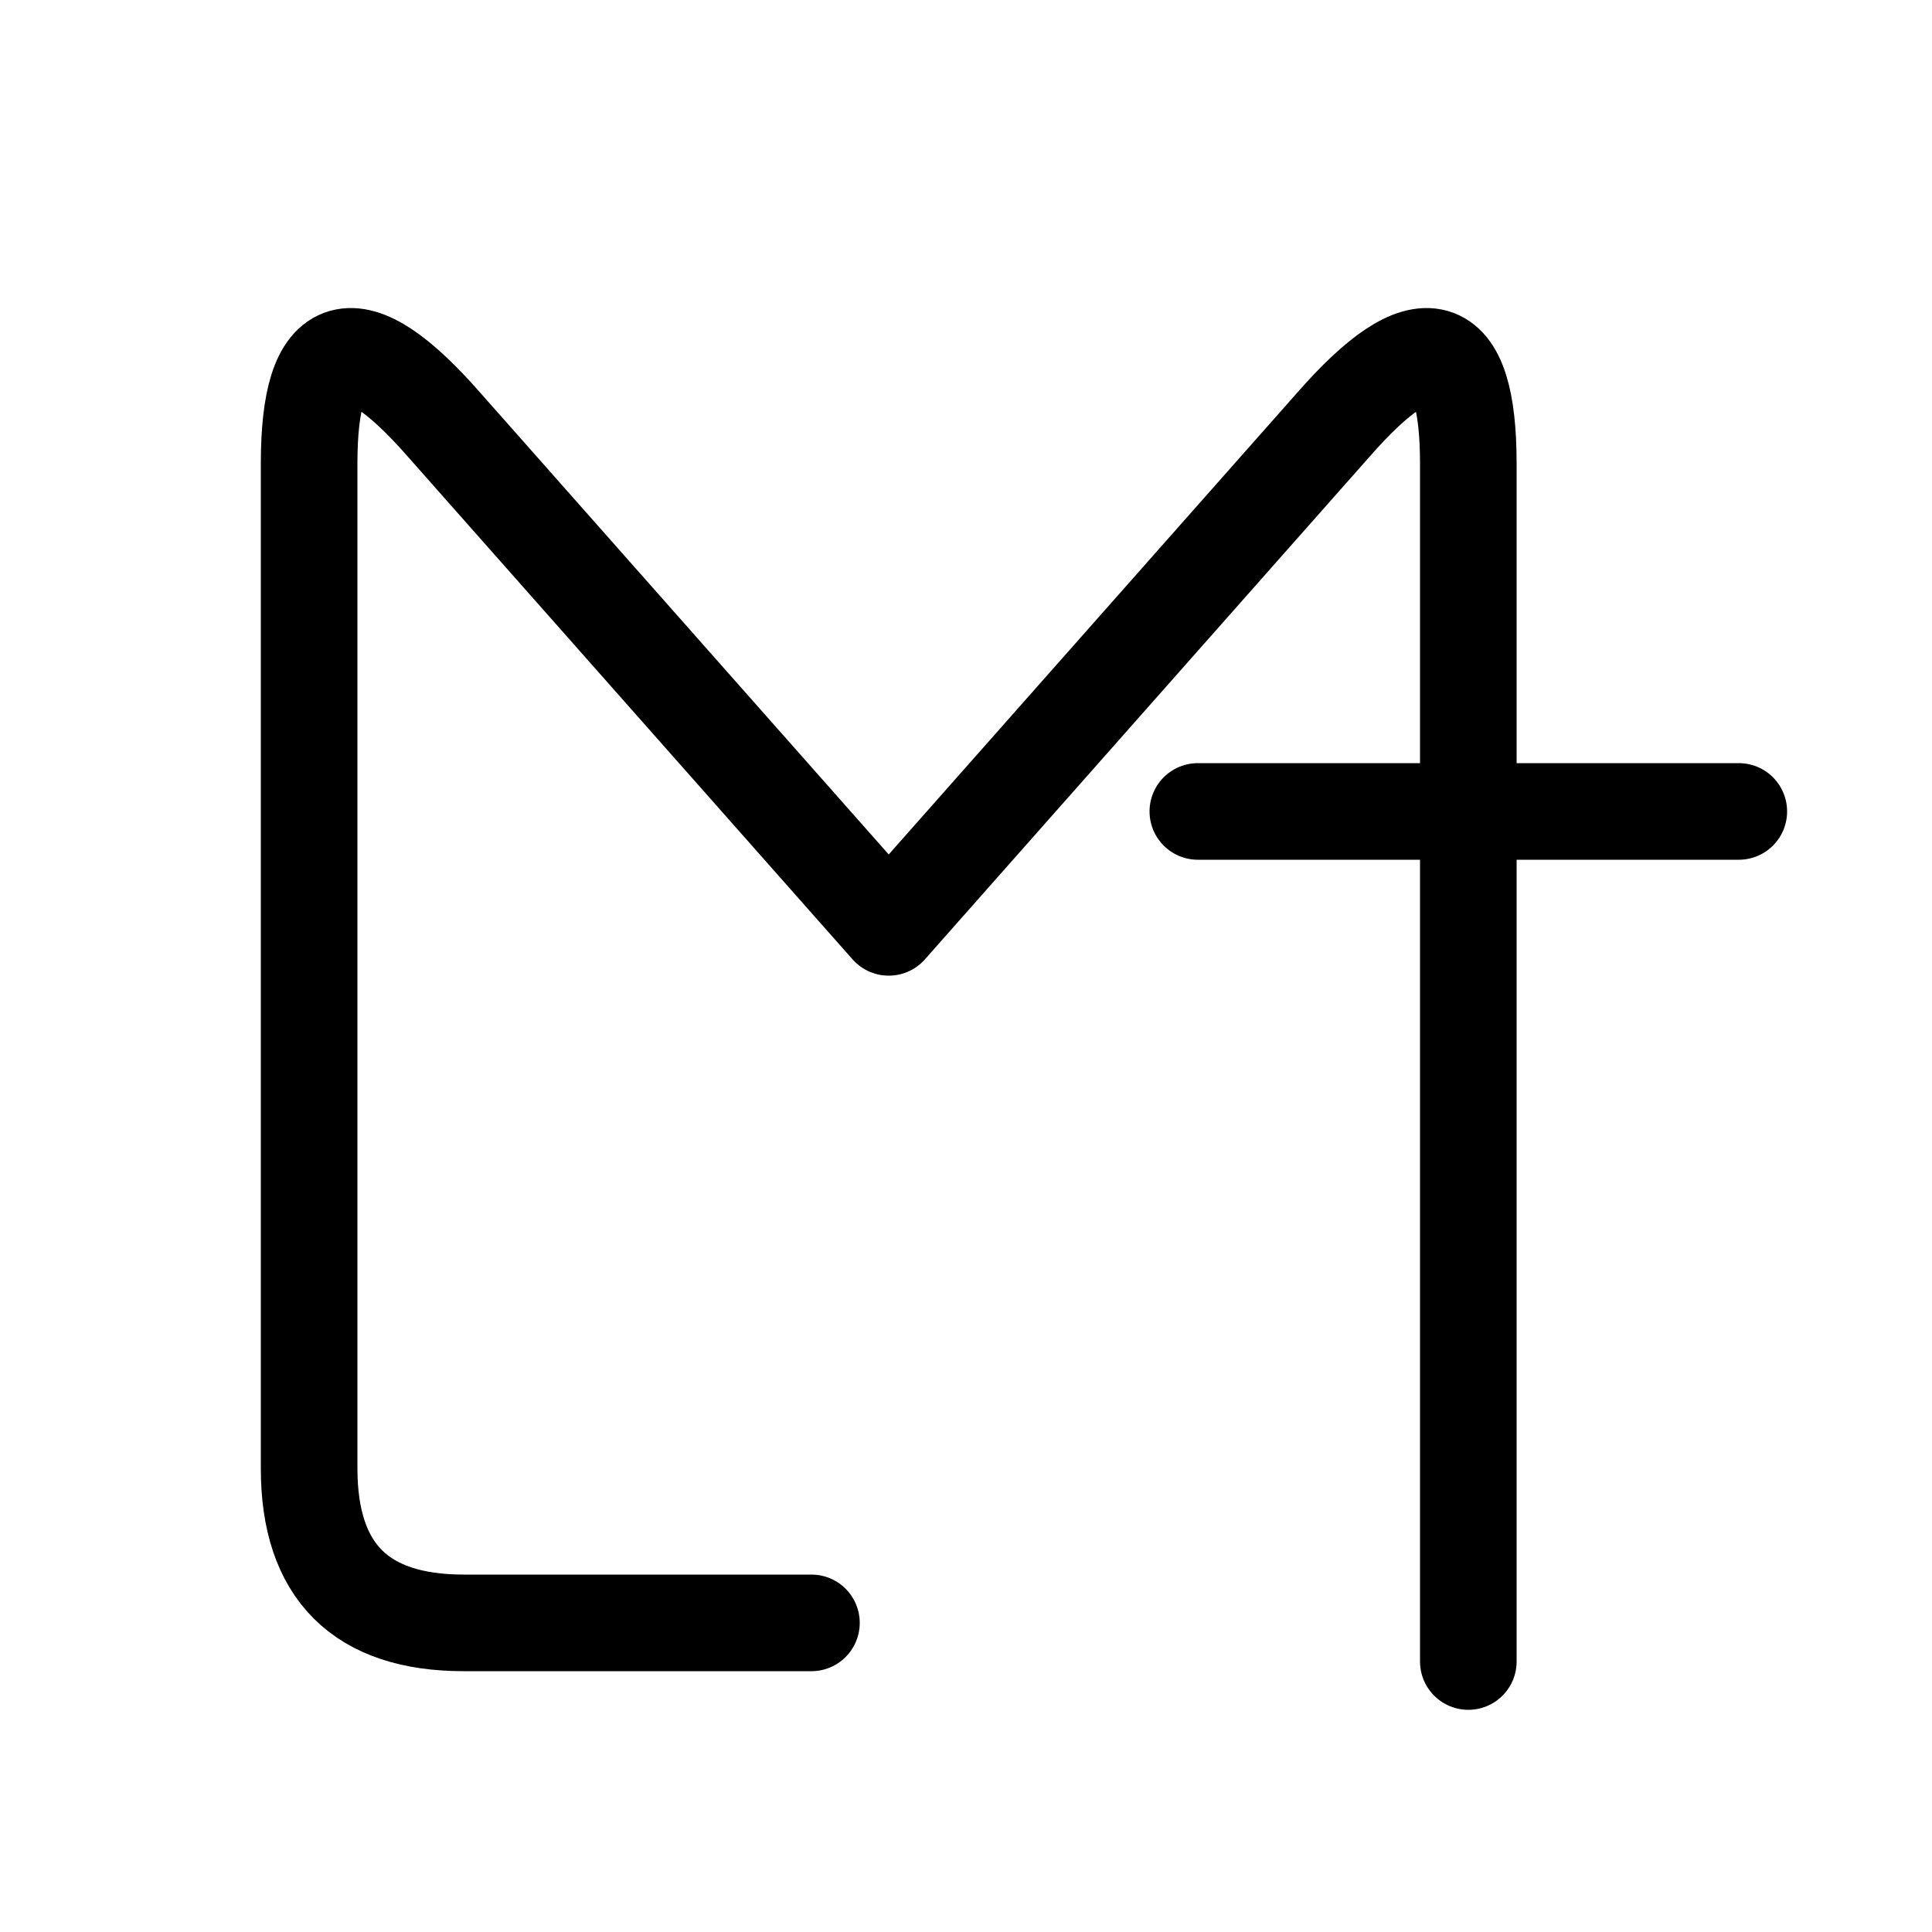
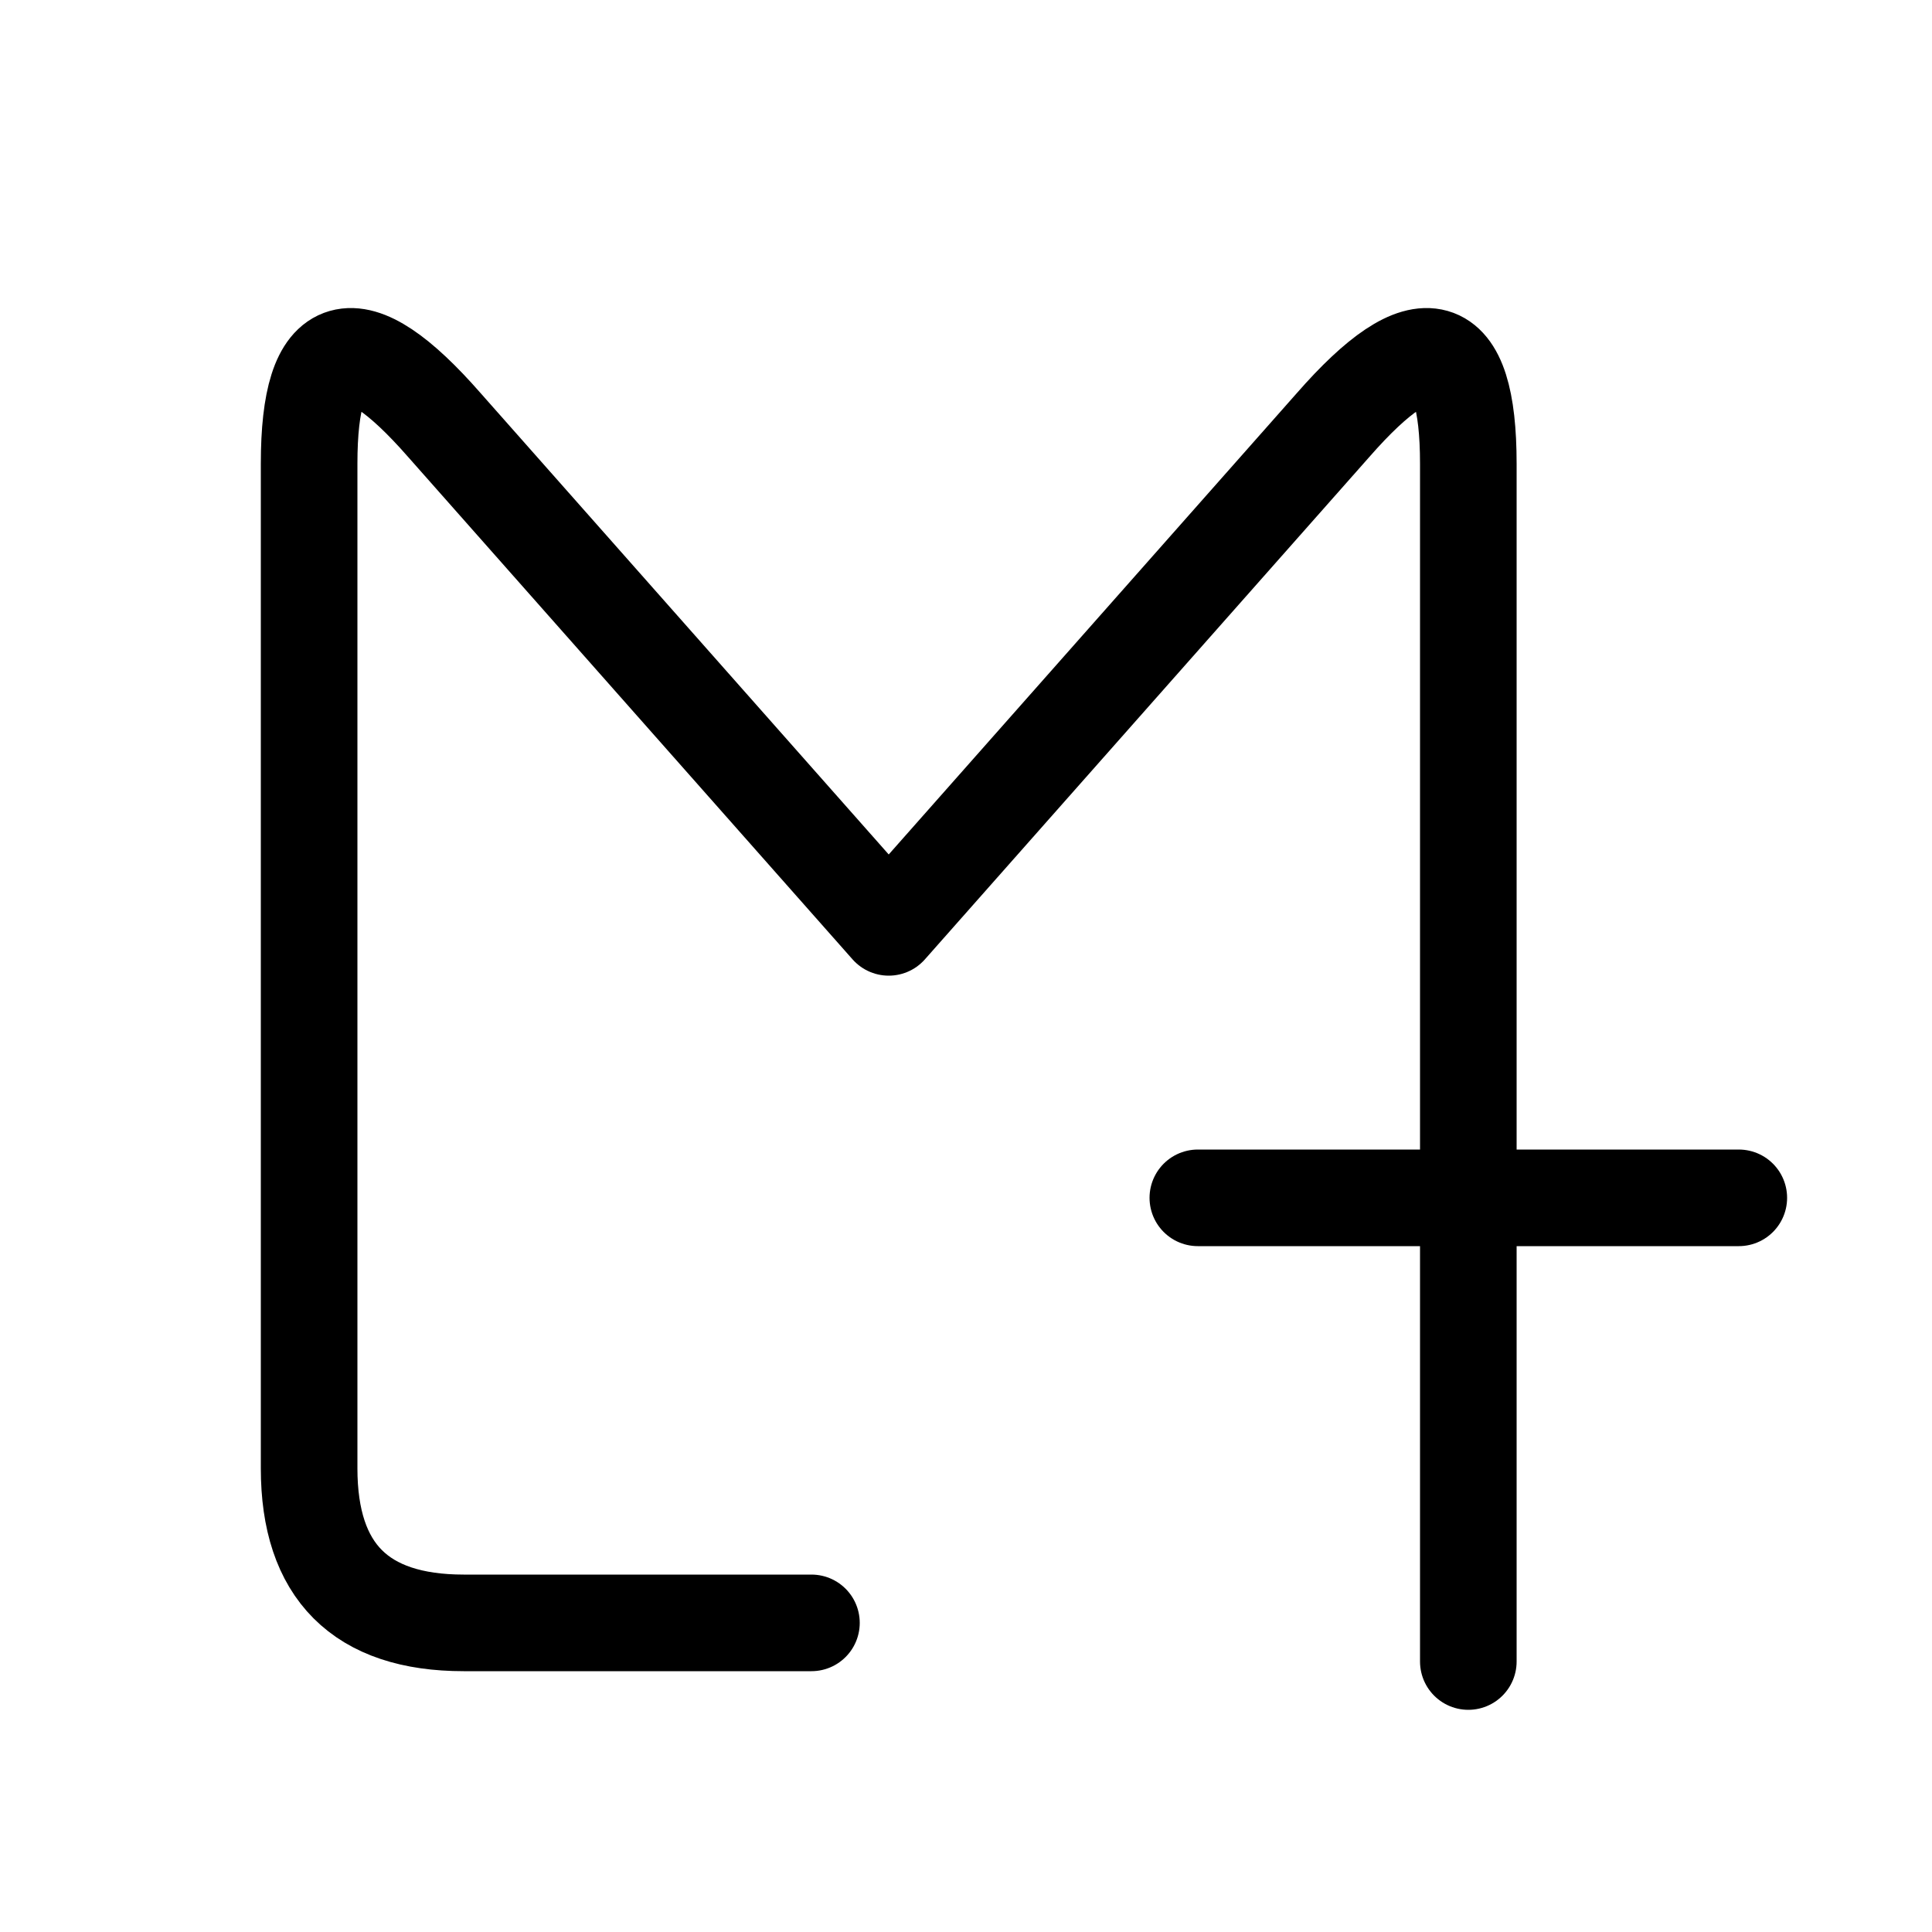
<svg xmlns="http://www.w3.org/2000/svg" viewBox="0 0 100 100">
  <rect width="100" height="100" fill="#fff" />
  <g fill="none" stroke="#000" stroke-width="5" stroke-linecap="round" stroke-linejoin="round">
    <path d="M42,84 H24 Q16,84 16,76 V24 Q16,14 23,22 L46,48 L69,22 Q76,14 76,24 V86" />
-     <path d="M62,42 H90" />
+     <path d="M62,62 H90" />
  </g>
</svg>
